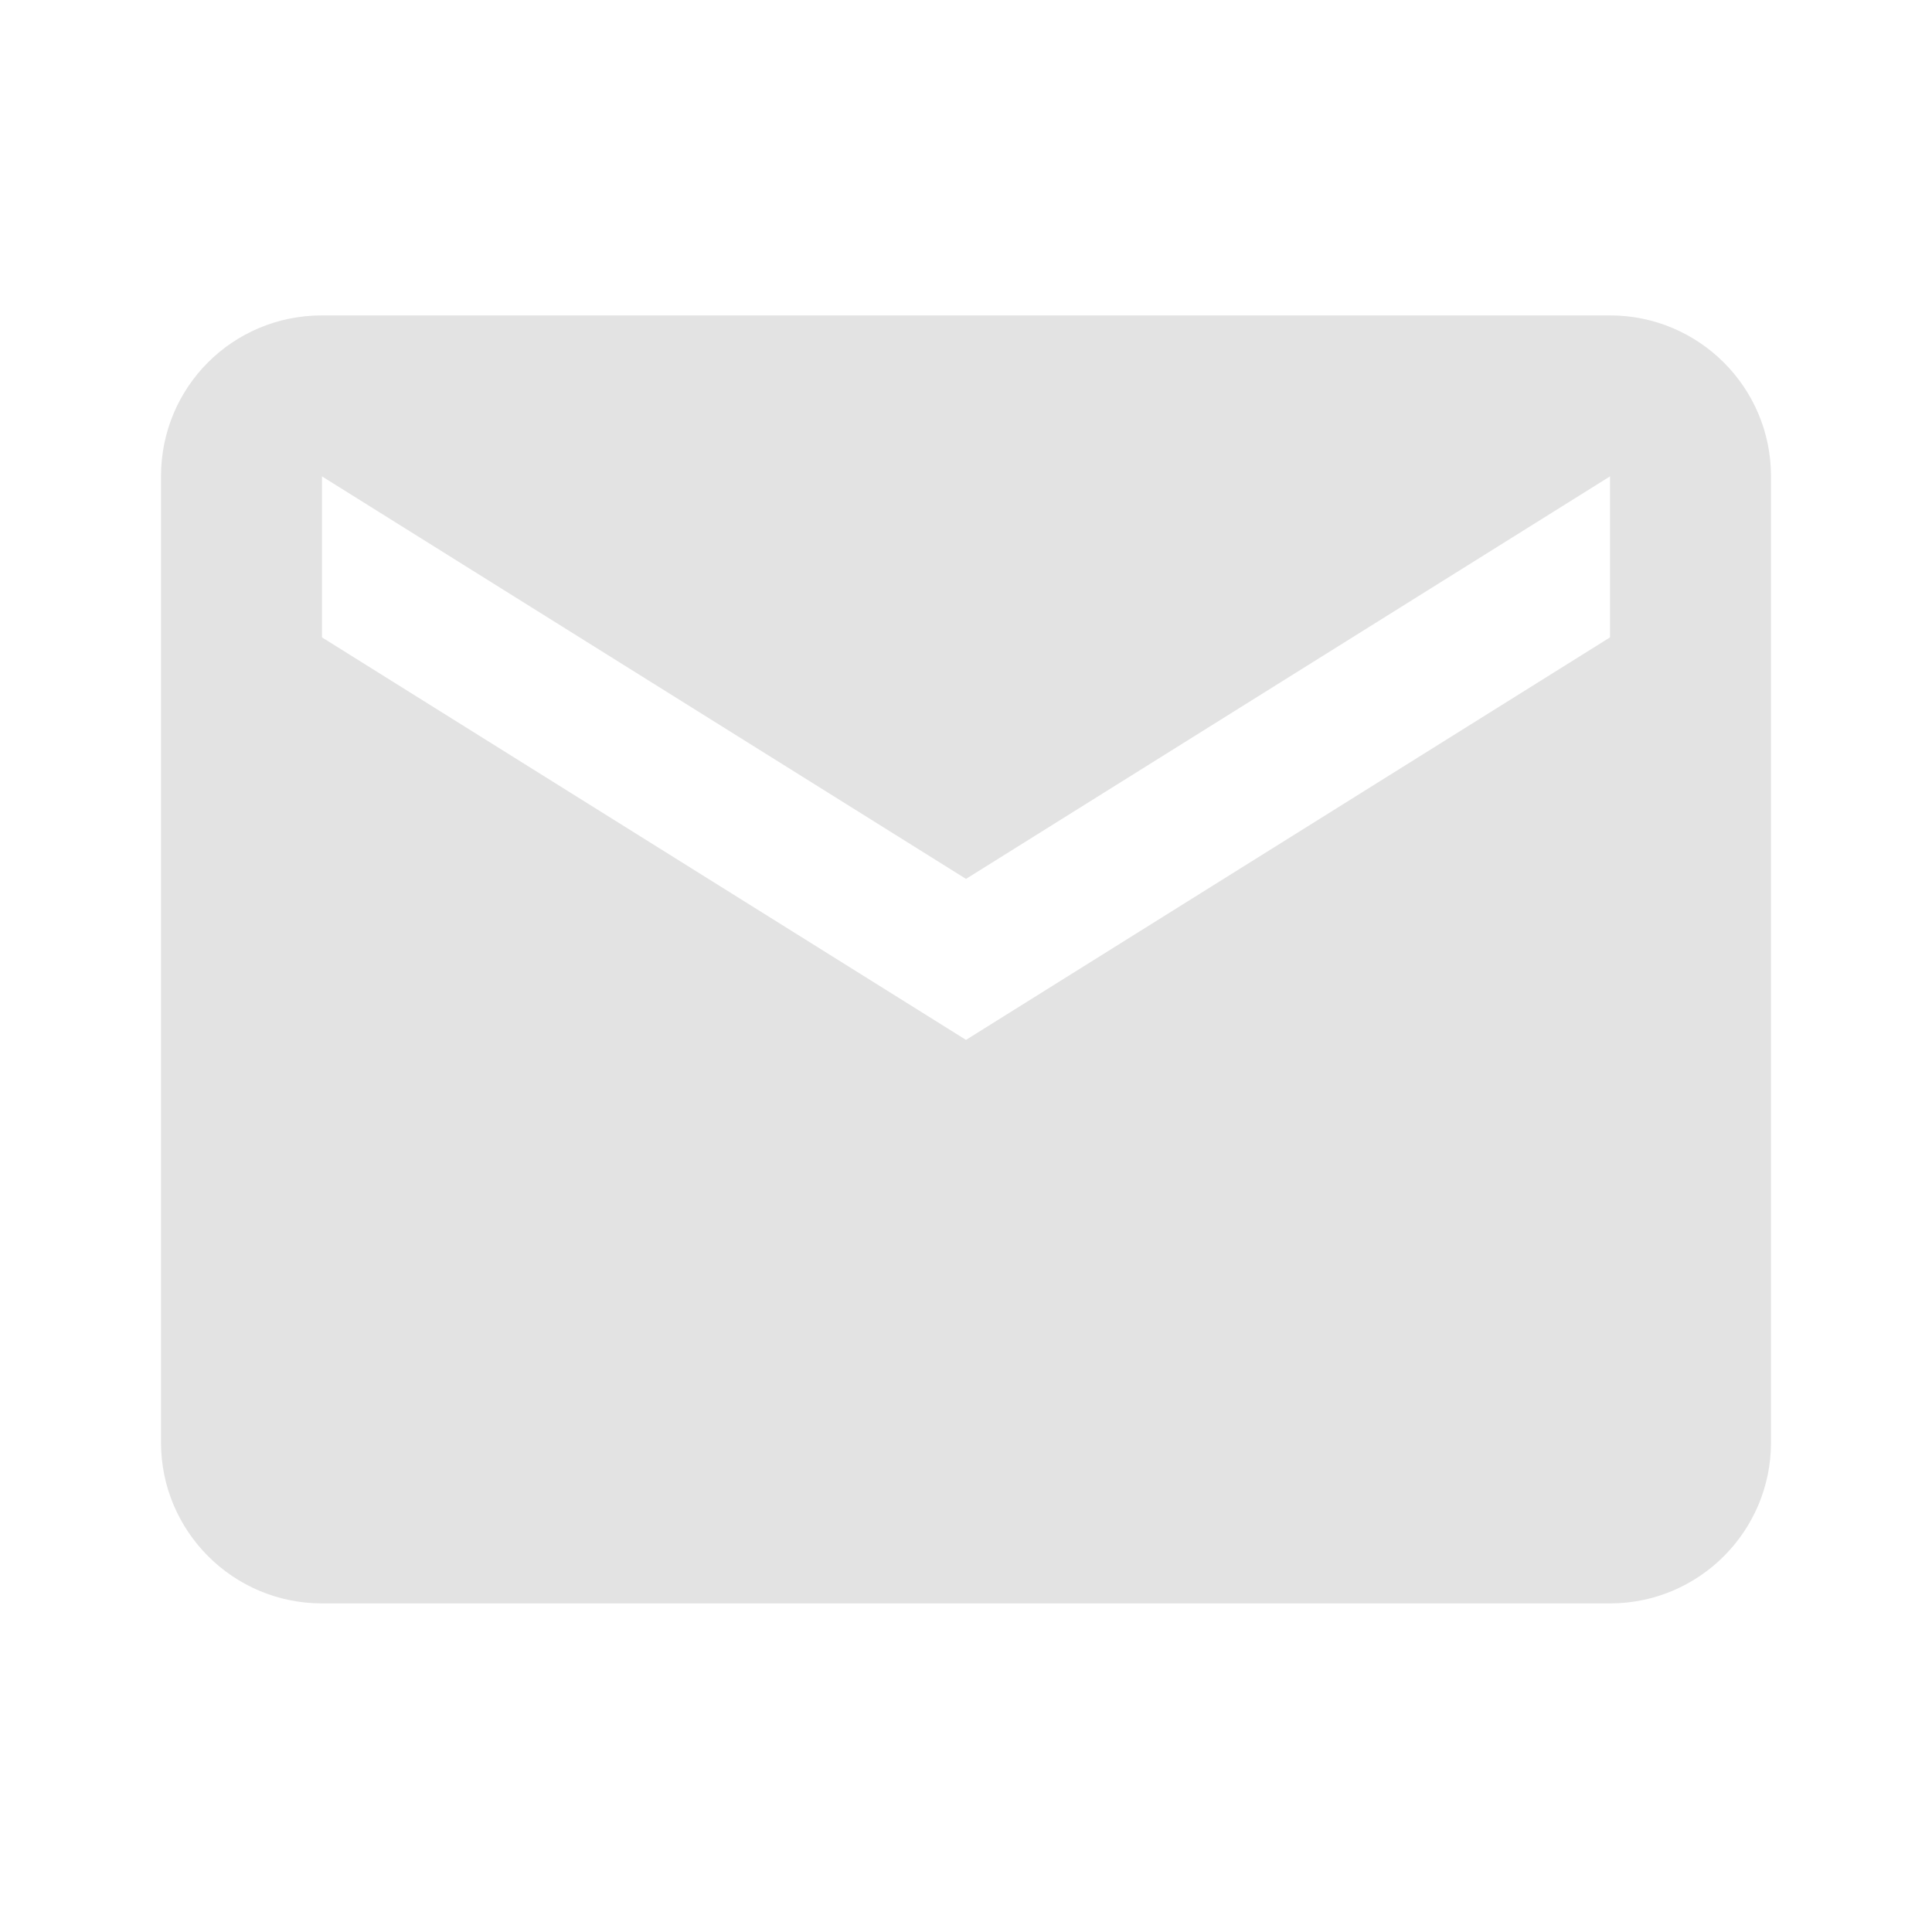
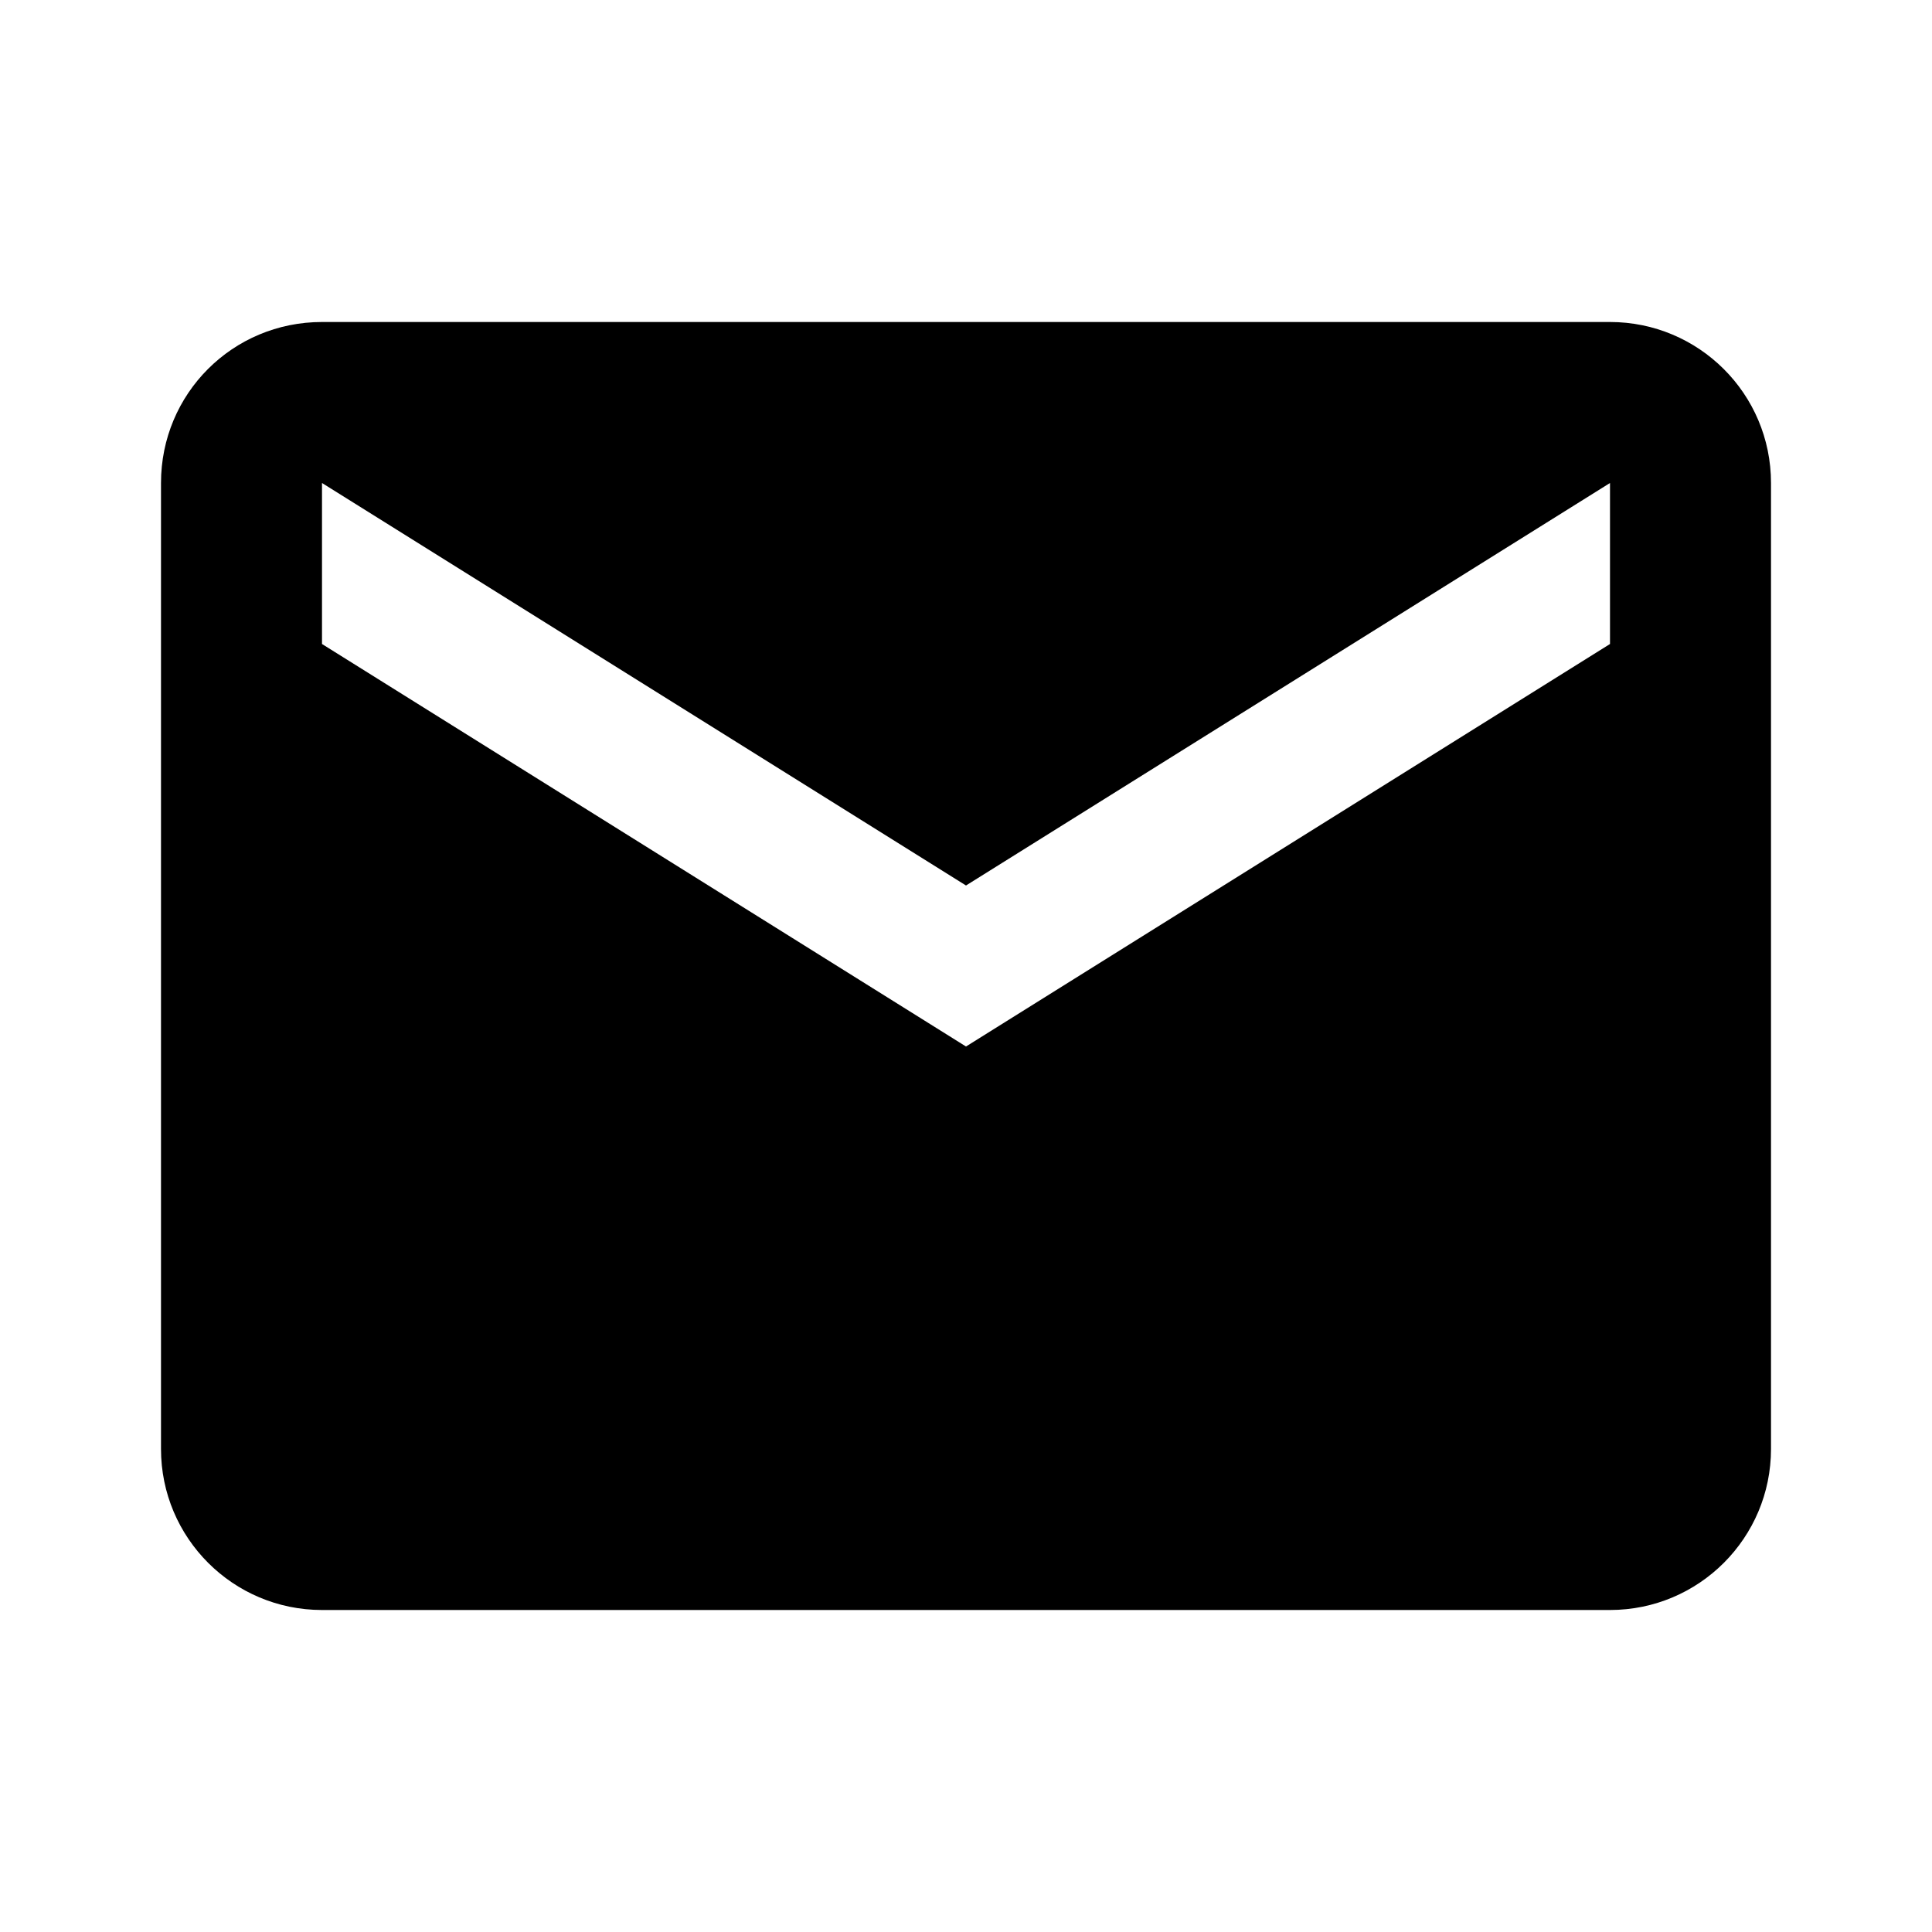
- <svg xmlns="http://www.w3.org/2000/svg" version="1.1" width="24" height="24" style="">
-   <rect id="backgroundrect" width="100%" height="100%" x="0" y="0" fill="none" stroke="none" />
-   <g class="currentLayer" style="">
-     <path d="M20,7.918 L12,12.918 L4,7.918 V5.918 L12,10.918 L20,5.918 M20,3.918 H4 C2.89,3.918 2,4.808 2,5.918 V17.918 A2,2 0 0 0 4,19.918 H20 A2,2 0 0 0 22,17.918 V5.918 C22,4.808 21.1,3.918 20,3.918 z" id="svg_1" class="selected" opacity="1" fill-opacity="1" fill="#e3e3e3" />
-   </g>
+ <svg xmlns="http://www.w3.org/2000/svg" version="1.1" width="24" height="24" viewBox="0 0 24 24">
+   <path d="M20,8L12,13L4,8V6L12,11L20,6M20,4H4C2.89,4 2,4.89 2,6V18A2,2 0 0,0 4,20H20A2,2 0 0,0 22,18V6C22,4.89 21.1,4 20,4Z" />
</svg>
